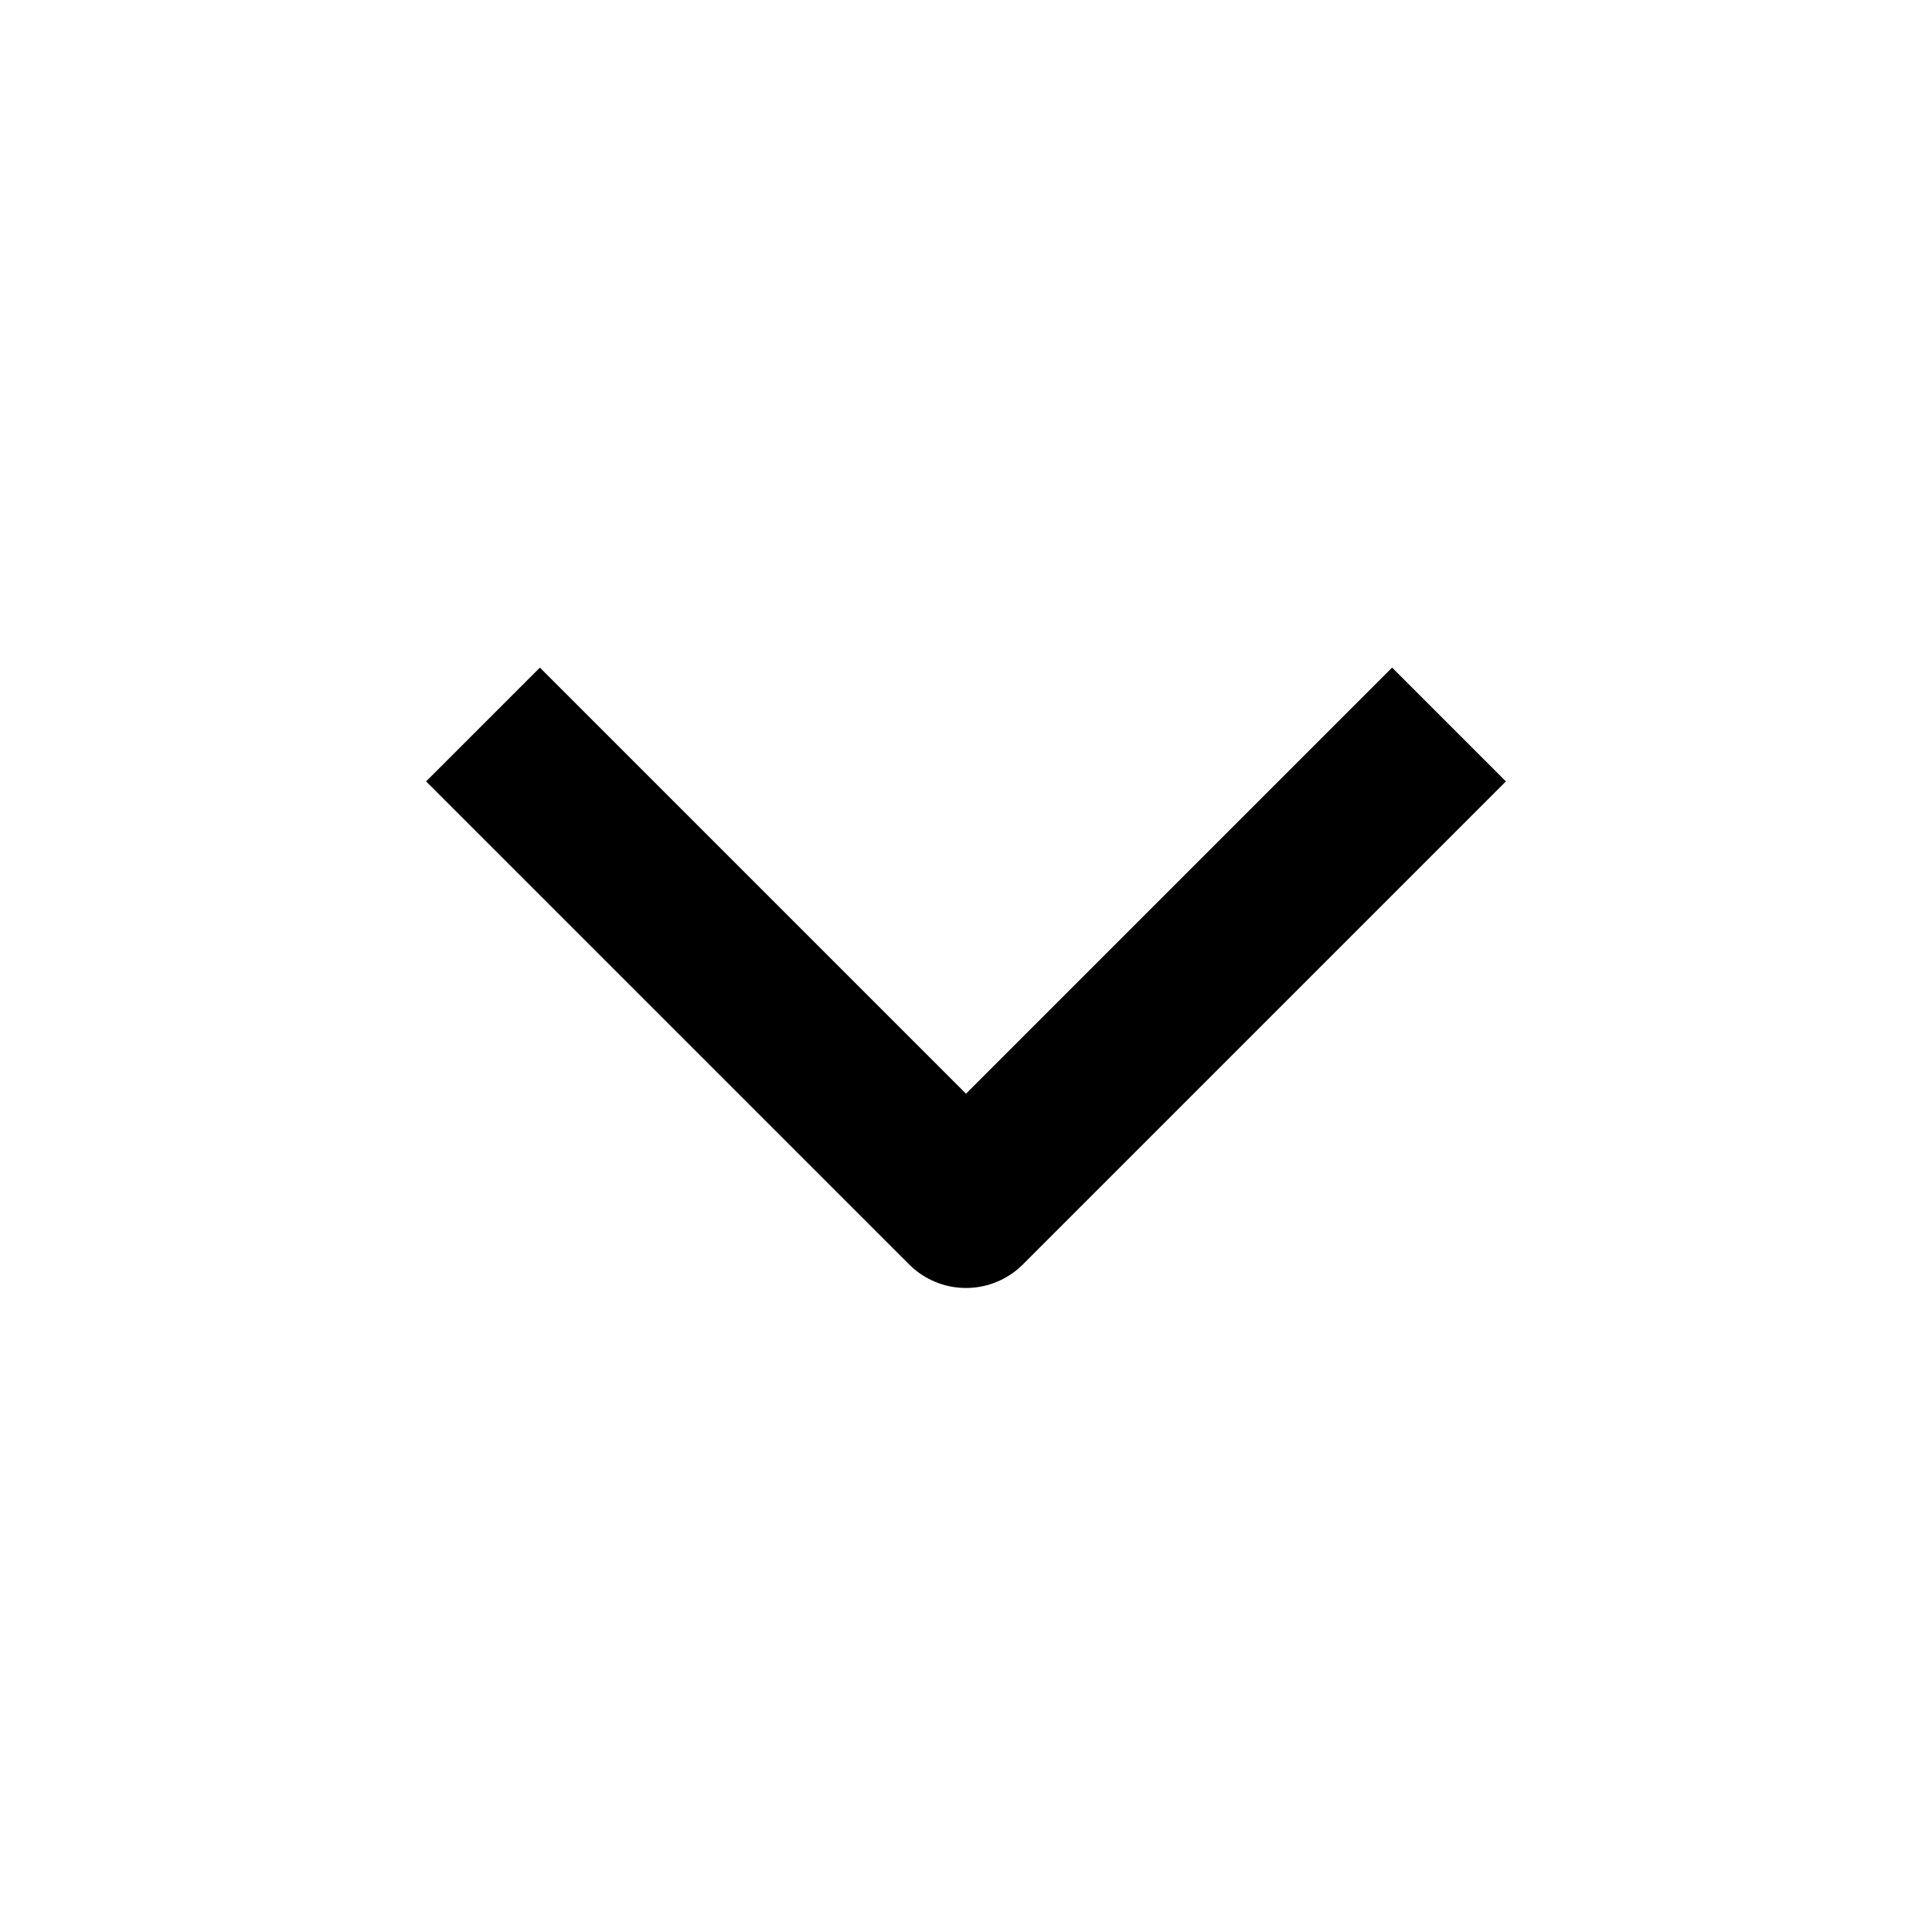
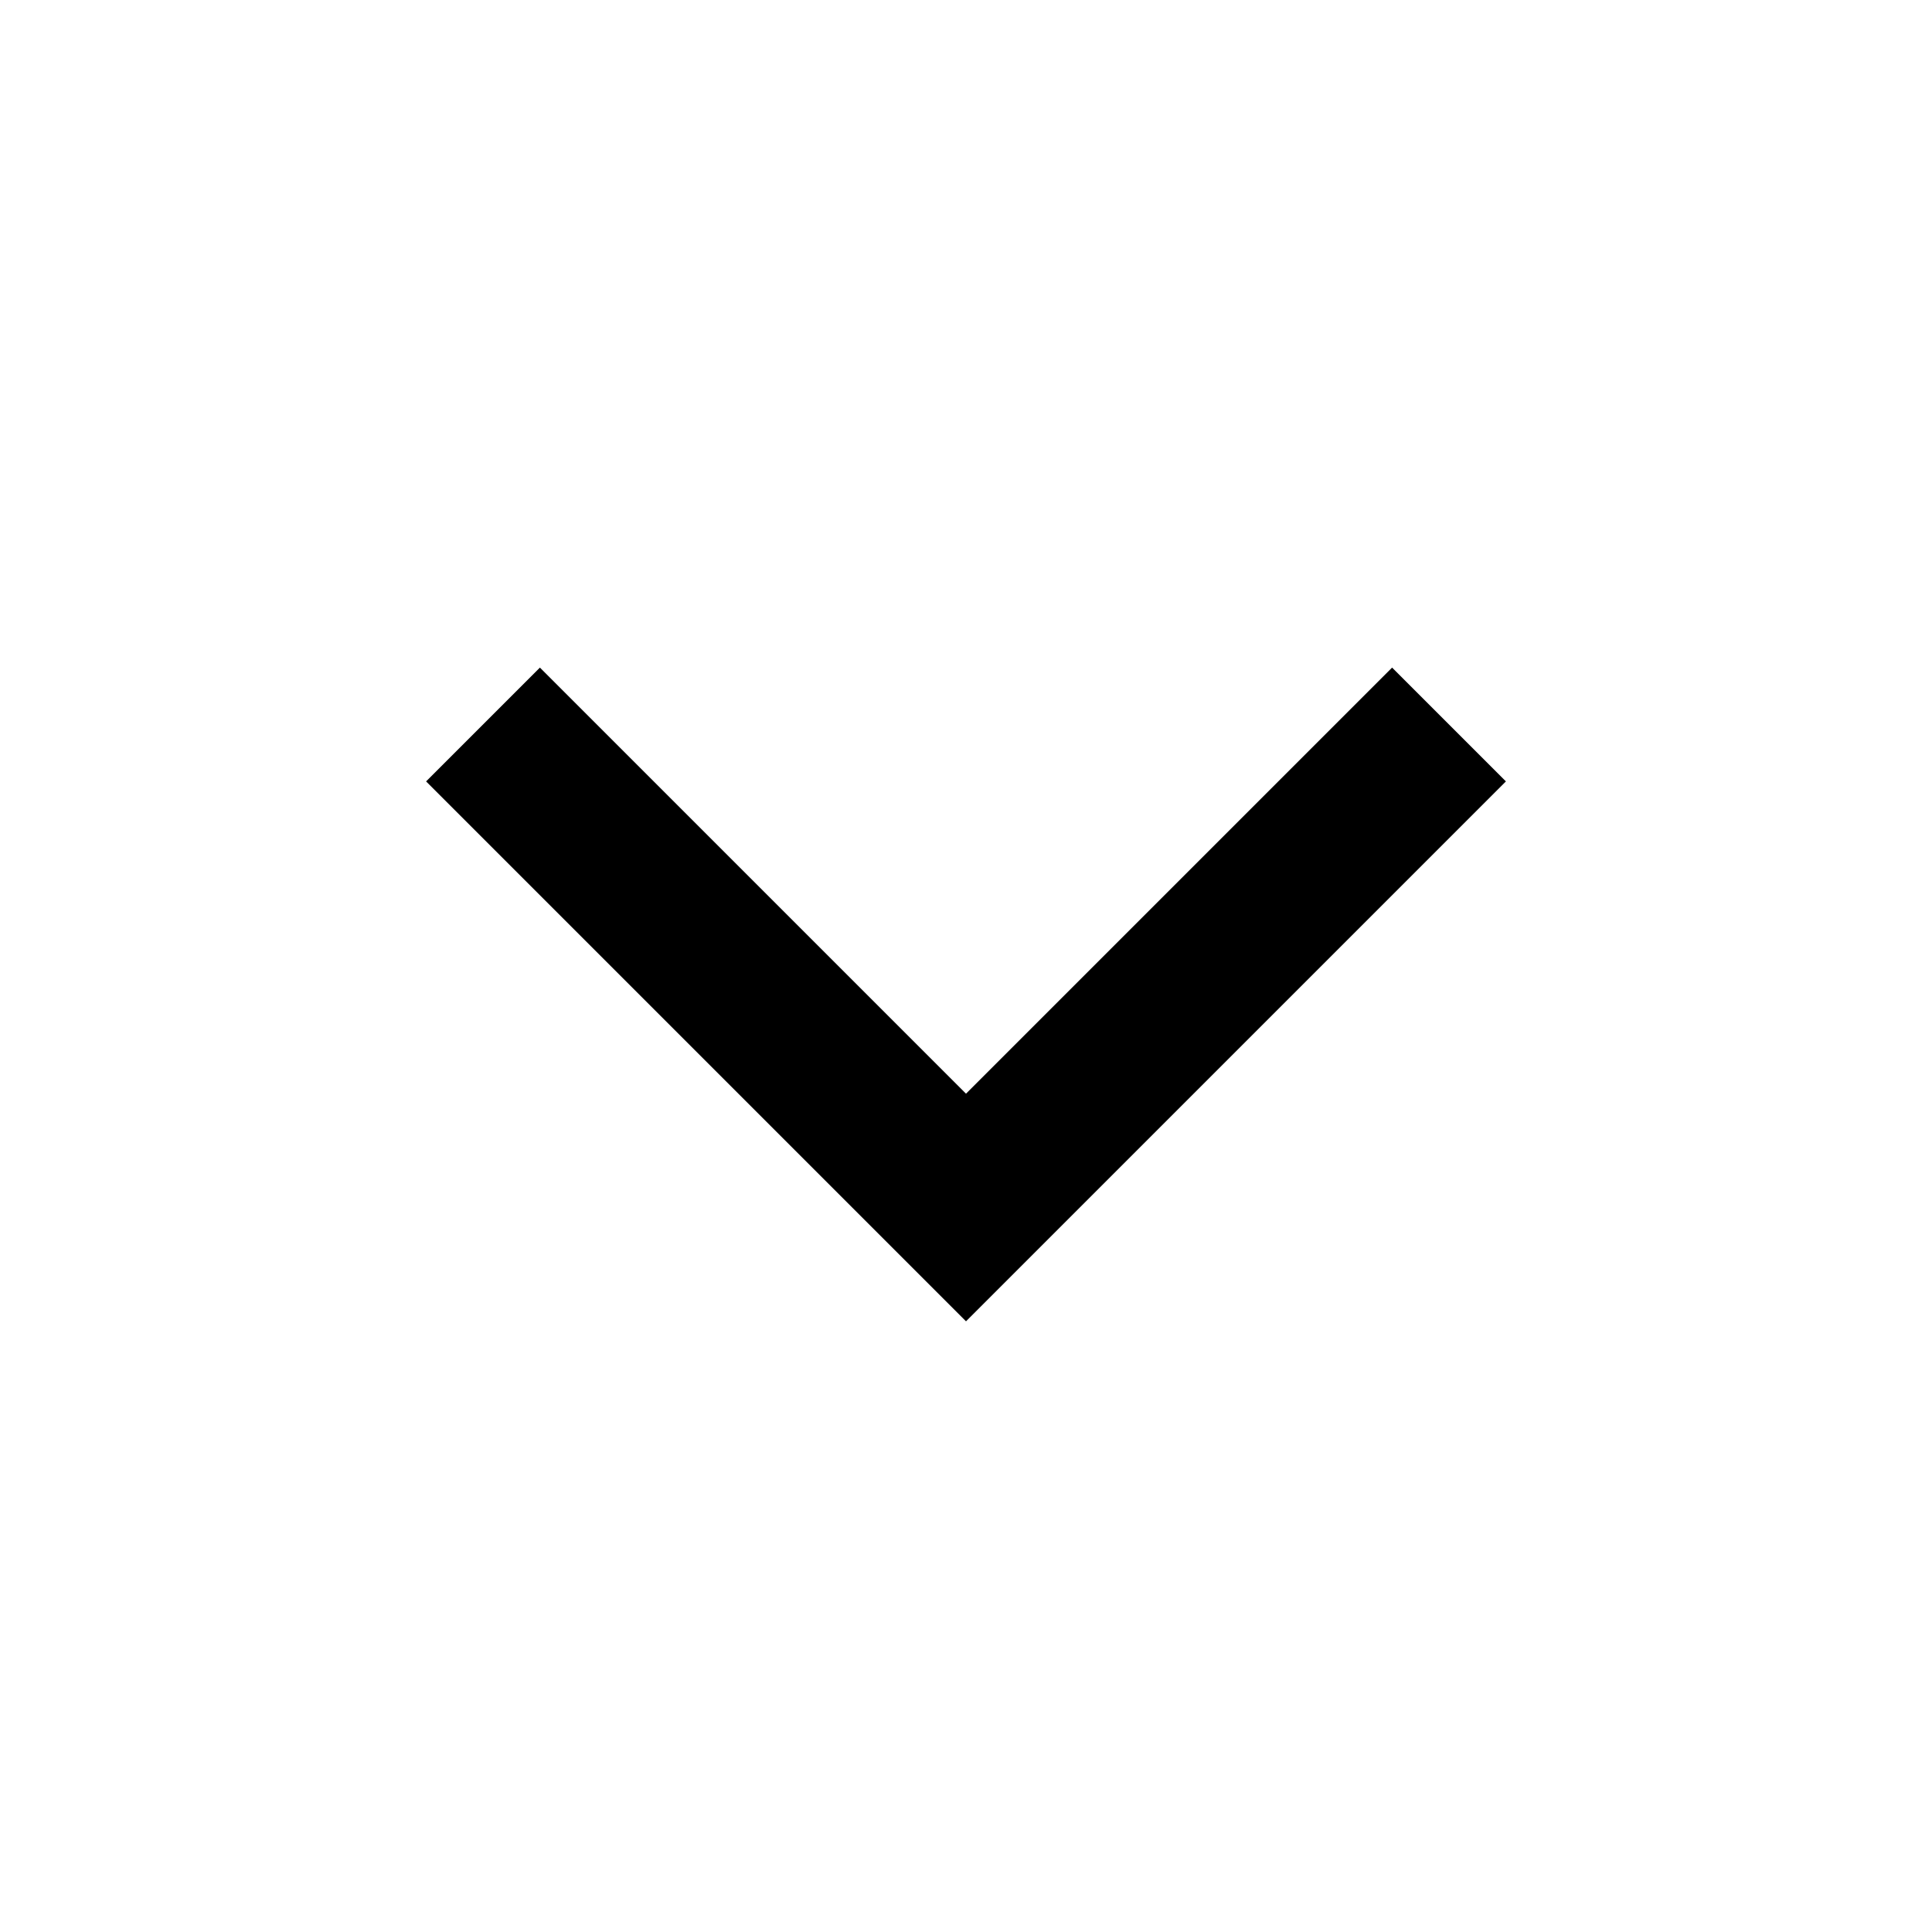
<svg xmlns="http://www.w3.org/2000/svg" width="16" height="16" viewBox="0 0 16 16" fill="none">
-   <path d="M4 6L8 10L12 6" stroke="black" stroke-width="1.333" strokeLinecap="round" stroke-linejoin="round" />
+   <path d="M4 6L8 10L12 6" stroke="black" stroke-width="1.333" strokeLinecap="round" strokeLinejoin="round" />
</svg>
